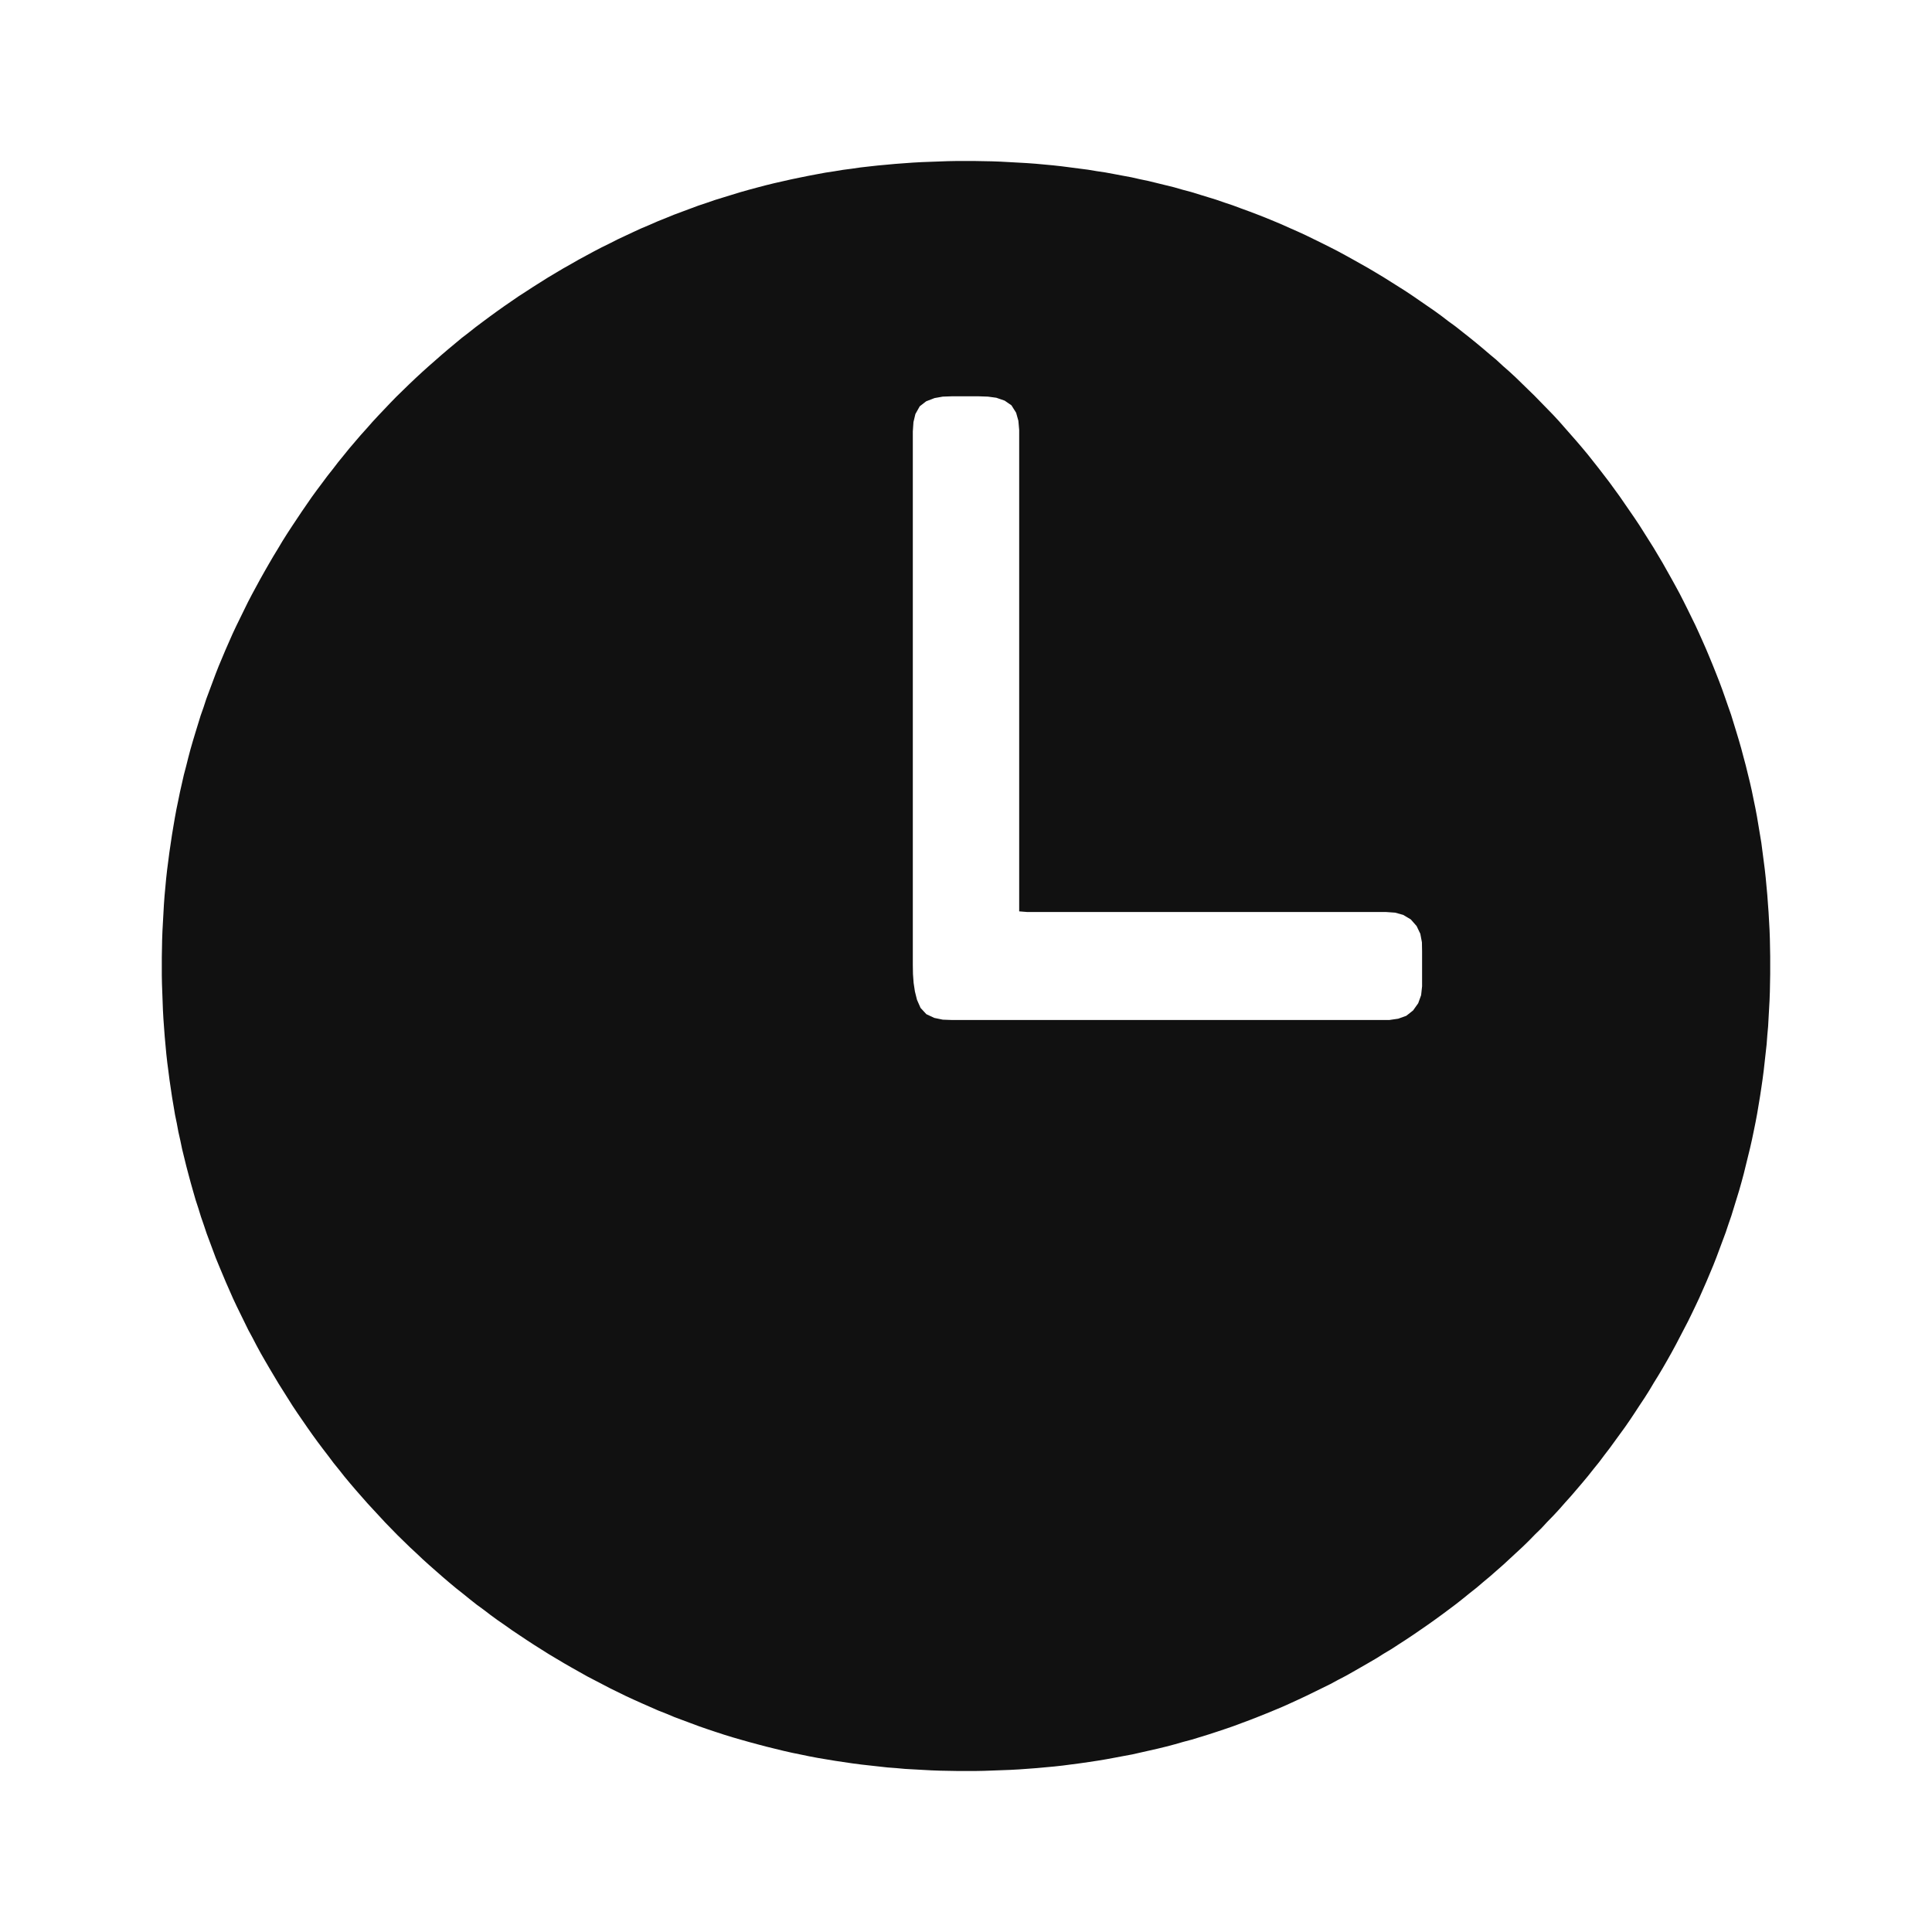
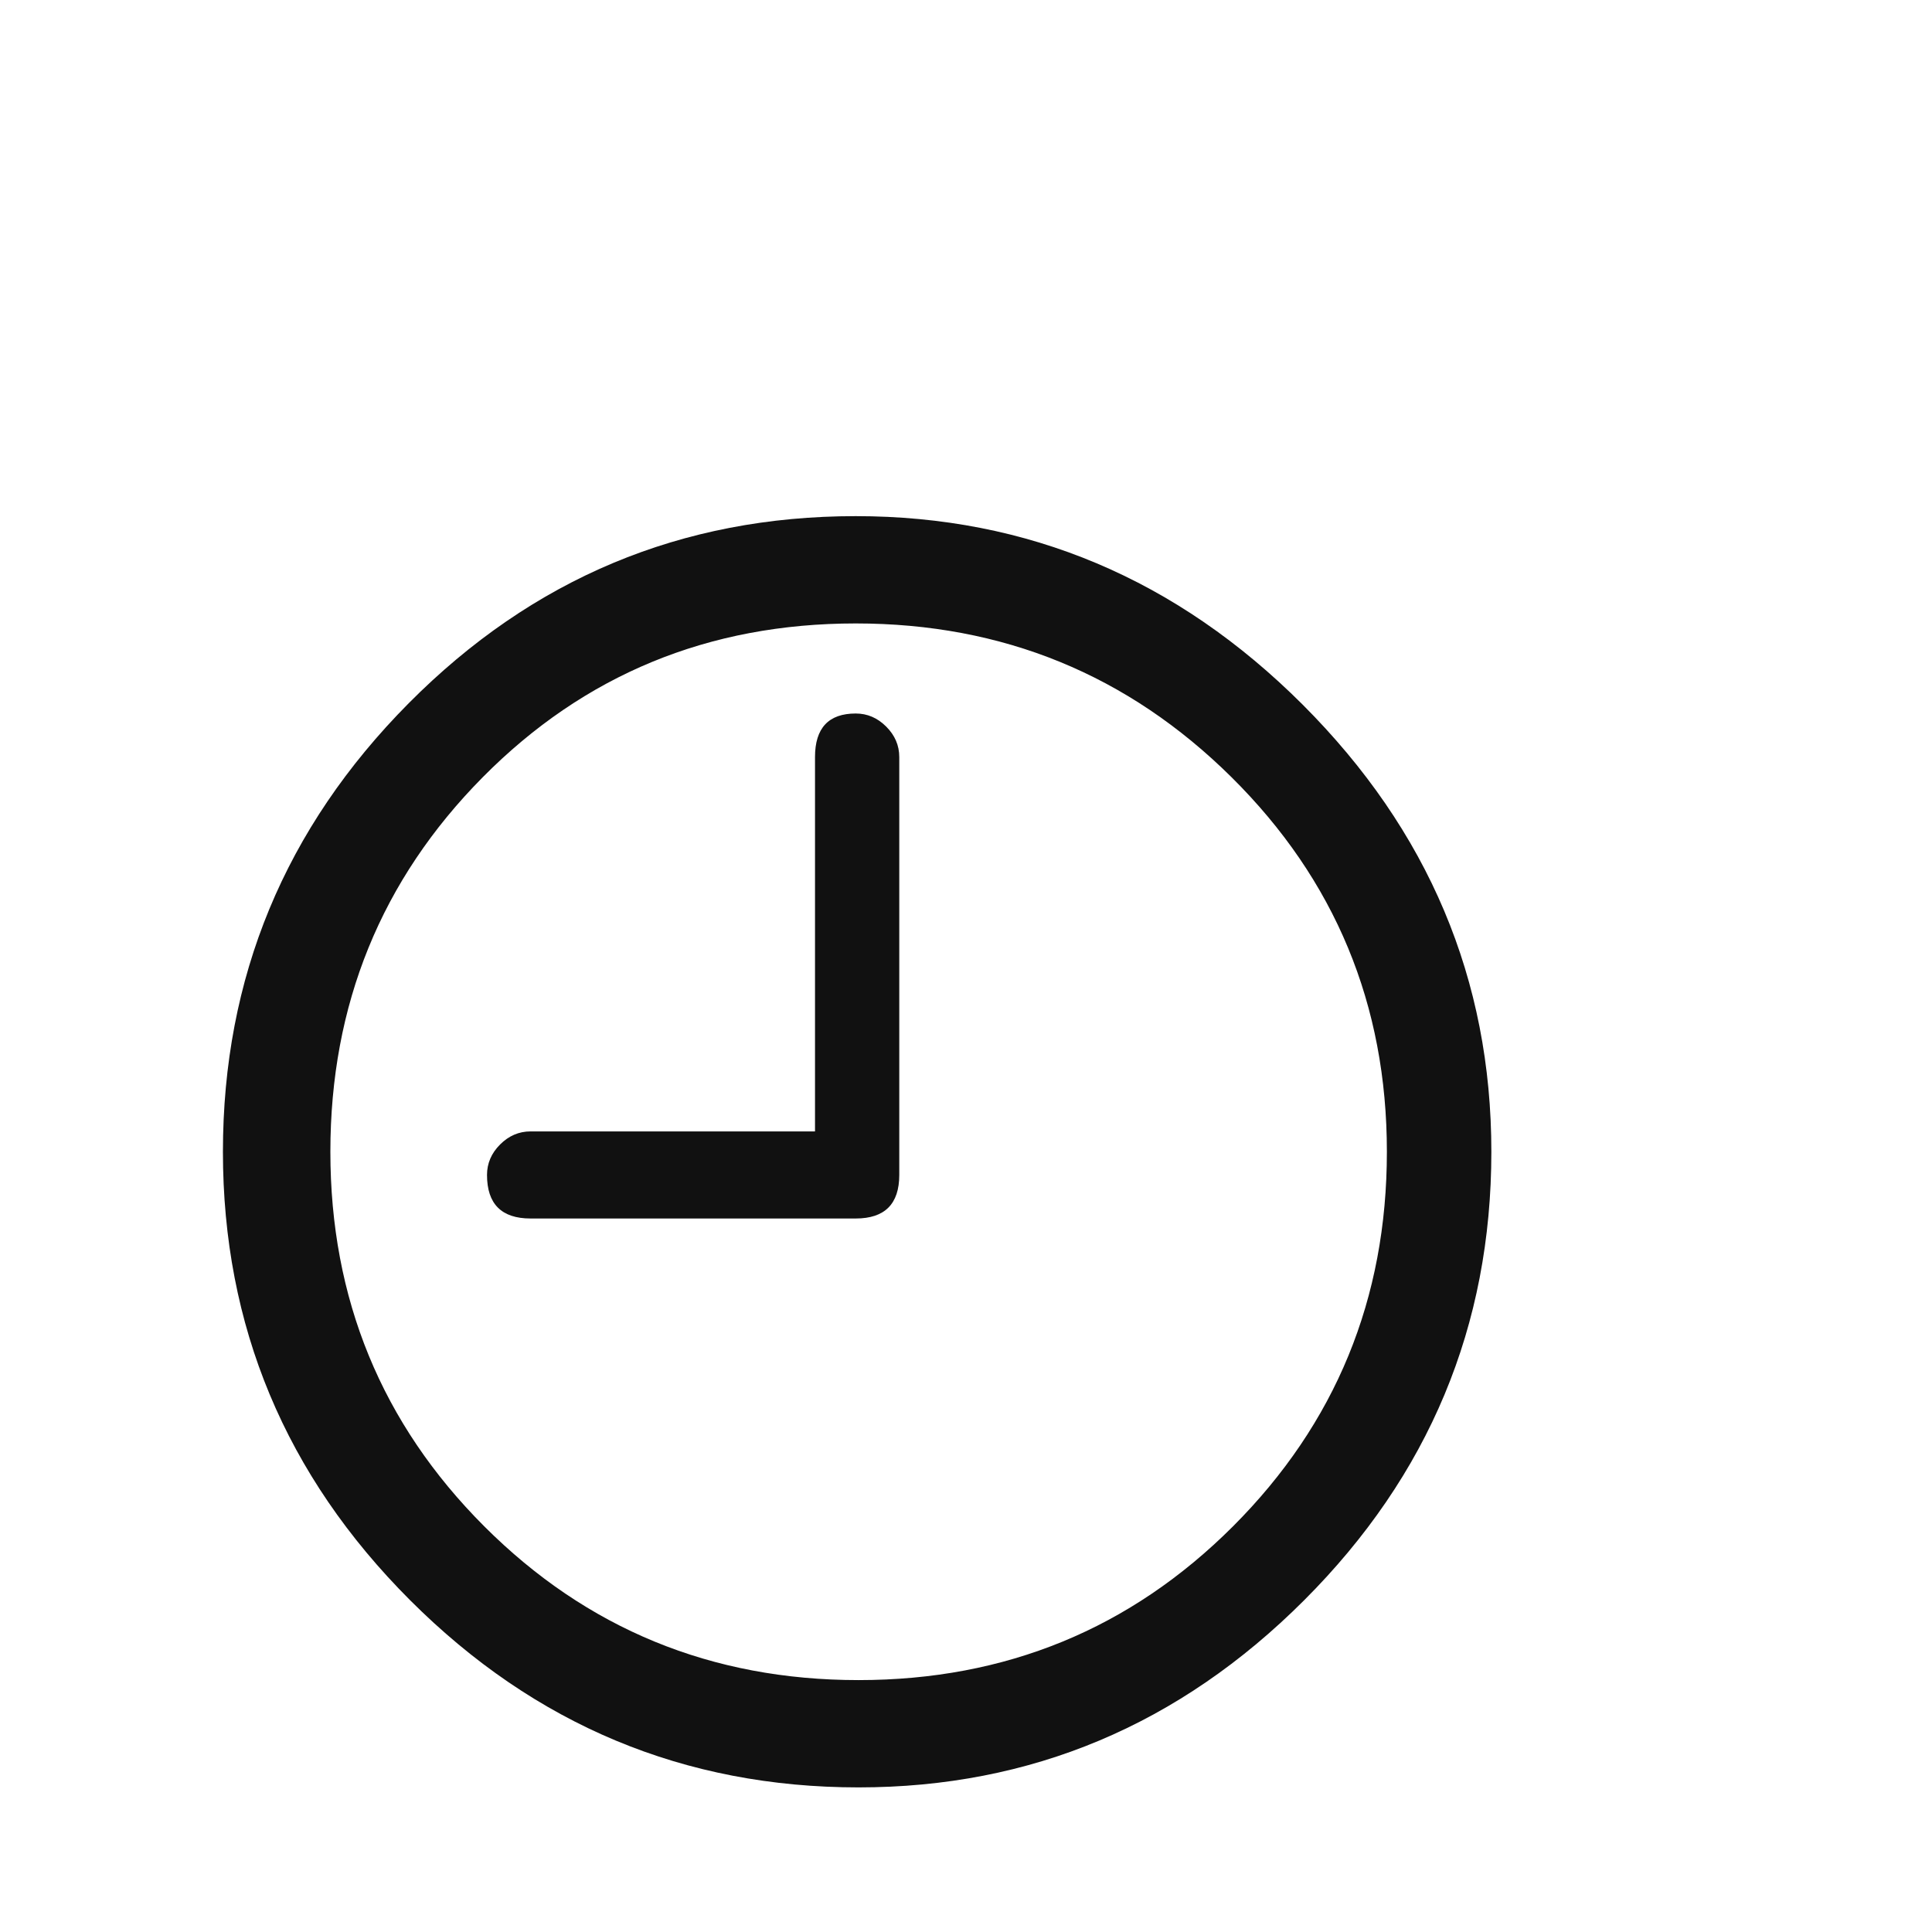
- <svg xmlns="http://www.w3.org/2000/svg" width="22.0" height="22.0" viewBox="0 0 1198.8 1198.8">
-   <path d="M1098.4 599.9L1098.4 605.4L1098.3 610.9L1098.2 616.3L1098.0 621.8L1097.7 627.2L1097.4 632.6L1097.0 638.0L1096.6 643.5L1096.1 648.9L1095.6 654.3L1095.0 659.7L1094.3 665.1L1093.6 670.5L1092.9 675.9L1092.0 681.3L1091.1 686.7L1090.2 692.1L1089.2 697.4L1088.1 702.7L1087.0 708.1L1085.8 713.4L1084.5 718.7L1083.2 724.0L1081.8 729.2L1080.4 734.5L1078.9 739.7L1077.3 745.0L1075.7 750.2L1074.1 755.4L1072.3 760.5L1070.5 765.7L1068.7 770.8L1066.8 775.9L1064.8 781.0L1062.8 786.0L1060.7 791.1L1058.6 796.1L1056.4 801.1L1054.2 806.0L1051.9 811.0L1049.5 815.9L1047.1 820.8L1044.7 825.6L1042.2 830.5L1039.6 835.3L1037.0 840.0L1034.3 844.8L1031.6 849.6L1028.8 854.3L1026.0 859.0L1023.1 863.6L1020.2 868.2L1017.3 872.8L1014.3 877.3L1011.2 881.8L1008.1 886.3L1005.0 890.8L1001.8 895.2L998.6 899.6L995.3 903.9L992.0 908.2L988.6 912.5L985.2 916.8L981.7 921.0L978.2 925.1L974.6 929.2L971.0 933.3L967.4 937.4L963.7 941.4L959.9 945.3L956.1 949.2L952.3 953.1L948.4 956.9L944.5 960.7L940.6 964.5L936.6 968.2L932.5 971.8L928.5 975.5L924.3 979.0L920.2 982.5L916.0 986.0L911.8 989.4L907.5 992.8L903.2 996.2L898.8 999.4L894.5 1002.7L890.1 1005.9L885.6 1009.0L881.1 1012.1L876.6 1015.2L872.1 1018.2L867.5 1021.1L862.9 1024.0L858.3 1026.9L853.6 1029.7L848.9 1032.5L844.1 1035.2L839.3 1037.9L834.6 1040.5L829.8 1043.1L824.9 1045.6L820.1 1048.0L815.2 1050.4L810.3 1052.8L805.3 1055.1L800.3 1057.3L795.4 1059.5L790.4 1061.6L785.3 1063.7L780.2 1065.7L775.2 1067.6L770.0 1069.5L764.9 1071.4L759.8 1073.1L754.6 1074.9L749.4 1076.5L744.2 1078.1L739.0 1079.7L733.7 1081.1L728.5 1082.6L723.2 1083.9L717.9 1085.2L712.6 1086.5L707.3 1087.6L702.0 1088.8L696.6 1089.8L691.3 1090.8L685.9 1091.8L680.5 1092.6L675.1 1093.5L669.7 1094.2L664.3 1094.9L658.9 1095.6L653.5 1096.2L648.1 1096.7L642.7 1097.2L637.2 1097.6L631.8 1097.9L626.4 1098.2L620.9 1098.5L615.5 1098.7L610.1 1098.8L604.6 1098.9L599.1 1098.9L593.6 1098.9L588.1 1098.8L582.7 1098.6L577.2 1098.4L571.8 1098.2L566.4 1097.9L560.9 1097.5L555.5 1097.1L550.1 1096.6L544.6 1096.1L539.2 1095.5L533.9 1094.9L528.4 1094.1L523.0 1093.4L517.6 1092.5L512.3 1091.7L506.9 1090.7L501.6 1089.7L496.2 1088.6L490.9 1087.5L485.6 1086.3L480.3 1085.1L475.0 1083.8L469.7 1082.4L464.5 1081.0L459.2 1079.5L454.0 1077.9L448.8 1076.3L443.6 1074.7L438.4 1072.9L433.3 1071.2L428.2 1069.3L423.1 1067.4L418.0 1065.5L412.9 1063.4L407.9 1061.4L402.9 1059.2L397.9 1057.1L392.9 1054.8L388.0 1052.5L383.1 1050.2L378.2 1047.7L373.3 1045.3L368.5 1042.8L363.7 1040.2L358.9 1037.6L354.2 1034.9L349.4 1032.2L344.7 1029.4L340.0 1026.6L335.4 1023.7L330.8 1020.8L326.2 1017.8L321.7 1014.9L317.2 1011.8L312.7 1008.7L308.2 1005.5L303.8 1002.3L299.5 999.1L295.1 995.8L290.8 992.4L286.5 989.1L282.3 985.6L278.1 982.1L274.0 978.6L269.9 975.0L265.8 971.4L261.8 967.8L257.8 964.1L253.8 960.3L249.9 956.5L246.0 952.7L242.2 948.8L238.5 944.9L234.7 940.9L231.0 936.9L227.4 932.8L223.8 928.8L220.2 924.6L216.7 920.5L213.3 916.3L209.8 912.0L206.5 907.7L203.1 903.4L199.9 899.1L196.6 894.7L193.4 890.3L190.3 885.8L187.2 881.3L184.2 876.8L181.2 872.3L178.2 867.7L175.3 863.1L172.5 858.4L169.7 853.8L166.9 849.0L164.2 844.3L161.5 839.5L158.9 834.7L156.3 829.9L153.8 825.1L151.4 820.2L149.0 815.3L146.6 810.4L144.3 805.5L142.1 800.5L139.9 795.5L137.8 790.5L135.7 785.5L133.7 780.4L131.8 775.3L129.9 770.2L128.0 765.1L126.3 759.9L124.5 754.8L122.9 749.6L121.3 744.4L119.7 739.1L118.2 733.9L116.8 728.6L115.5 723.4L114.1 718.1L112.9 712.8L111.7 707.5L110.6 702.1L109.5 696.8L108.5 691.4L107.6 686.1L106.7 680.7L105.9 675.3L105.1 669.9L104.4 664.5L103.7 659.1L103.1 653.7L102.6 648.3L102.1 642.9L101.7 637.4L101.4 632.0L101.1 626.6L100.8 621.1L100.6 615.7L100.5 610.2L100.4 604.8L100.4 599.3L100.4 593.8L100.5 588.3L100.7 582.9L100.9 577.4L101.1 572.0L101.4 566.6L101.8 561.1L102.2 555.7L102.7 550.2L103.2 544.8L103.8 539.4L104.5 534.1L105.2 528.6L106.0 523.2L106.8 517.8L107.7 512.5L108.6 507.1L109.7 501.8L110.7 496.4L111.9 491.1L113.0 485.8L114.3 480.5L115.6 475.2L117.0 469.9L118.4 464.7L119.9 459.4L121.4 454.2L123.1 449.0L124.7 443.8L126.5 438.6L128.2 433.5L130.1 428.4L132.0 423.3L133.9 418.2L136.0 413.1L138.1 408.1L140.2 403.1L142.4 398.1L144.6 393.1L146.9 388.2L149.3 383.3L151.7 378.4L154.1 373.5L156.7 368.7L159.2 363.9L161.8 359.1L164.5 354.4L167.3 349.6L170.1 344.9L172.9 340.2L175.8 335.6L178.7 331.0L181.6 326.4L184.6 321.9L187.7 317.4L190.8 312.9L193.9 308.5L197.1 304.1L200.4 299.7L203.7 295.4L207.0 291.0L210.4 286.8L213.8 282.5L217.3 278.3L220.8 274.2L224.4 270.1L228.0 266.0L231.7 262.0L235.4 258.0L239.1 254.0L242.9 250.1L246.7 246.2L250.6 242.4L254.5 238.6L258.5 234.9L262.4 231.2L266.5 227.5L270.6 223.9L274.7 220.3L278.8 216.8L283.0 213.3L287.3 209.9L291.5 206.5L295.8 203.1L300.2 199.9L304.5 196.6L308.9 193.4L313.4 190.3L317.9 187.1L322.4 184.1L326.9 181.1L331.5 178.1L336.1 175.2L340.7 172.3L345.4 169.5L350.1 166.7L354.8 164.0L359.6 161.3L364.4 158.6L369.2 156.1L374.0 153.6L378.8 151.1L383.7 148.7L388.6 146.3L393.6 144.0L398.5 141.8L403.5 139.6L408.5 137.4L413.6 135.4L418.6 133.3L423.7 131.4L428.8 129.5L433.9 127.6L439.1 125.8L444.2 124.1L449.4 122.4L454.6 120.8L459.8 119.3L465.1 117.8L470.3 116.4L475.6 115.0L480.9 113.7L486.2 112.4L491.5 111.2L496.9 110.1L502.2 109.0L507.5 108.0L512.9 107.1L518.3 106.2L523.7 105.4L529.1 104.6L534.5 103.9L539.9 103.3L545.3 102.7L550.7 102.1L556.1 101.7L561.6 101.2L567.0 100.9L572.4 100.6L577.9 100.3L583.3 100.1L588.7 100.0L594.2 99.9L599.7 99.9L605.2 99.9L610.7 100.0L616.1 100.2L621.6 100.4L627.0 100.6L632.4 100.9L637.9 101.3L643.3 101.7L648.7 102.2L654.2 102.7L659.6 103.3L664.9 104.0L670.3 104.7L675.8 105.5L681.1 106.3L686.5 107.2L691.9 108.2L697.2 109.2L702.6 110.2L707.9 111.4L713.2 112.6L718.5 113.8L723.8 115.1L729.1 116.5L734.3 118.0L739.6 119.4L744.8 121.0L750.0 122.6L755.2 124.3L760.3 126.0L765.5 127.8L770.6 129.7L775.7 131.6L780.8 133.6L785.8 135.6L790.9 137.7L795.9 139.8L800.8 142.0L805.8 144.3L810.7 146.6L815.6 149.0L820.5 151.4L825.4 153.8L830.2 156.4L835.0 158.9L839.8 161.6L844.5 164.3L849.2 167.0L854.0 169.8L858.6 172.7L863.3 175.5L867.9 178.5L872.4 181.4L876.9 184.4L881.4 187.5L885.9 190.6L890.4 193.8L894.8 197.0L899.1 200.2L903.5 203.5L907.8 206.9L912.0 210.3L916.3 213.7L920.4 217.2L924.6 220.7L928.7 224.3L932.8 227.9L936.8 231.6L940.8 235.3L944.8 239.0L948.7 242.8L952.5 246.7L956.4 250.5L960.1 254.5L963.9 258.4L967.6 262.4L971.2 266.5L974.8 270.5L978.4 274.7L981.9 278.8L985.4 283.0L988.8 287.3L992.2 291.5L995.5 295.9L998.8 300.2L1002.0 304.6L1005.2 309.0L1008.4 313.4L1011.5 317.9L1014.5 322.4L1017.5 327.0L1020.5 331.5L1023.4 336.1L1026.2 340.8L1029.1 345.5L1031.9 350.2L1034.6 354.9L1037.3 359.7L1039.9 364.5L1042.4 369.3L1044.9 374.1L1047.4 378.9L1049.8 383.8L1052.2 388.8L1054.5 393.7L1056.7 398.7L1058.9 403.7L1061.0 408.7L1063.1 413.7L1065.1 418.8L1067.0 423.9L1068.9 429.0L1070.8 434.1L1072.5 439.2L1074.3 444.4L1075.9 449.6L1077.5 454.8L1079.1 460.0L1080.6 465.3L1082.0 470.5L1083.3 475.8L1084.6 481.1L1085.9 486.4L1087.1 491.7L1088.2 497.0L1089.3 502.4L1090.3 507.7L1091.2 513.1L1092.1 518.5L1092.9 523.8L1093.7 529.3L1094.4 534.7L1095.0 540.1L1095.6 545.5L1096.2 550.9L1096.6 556.3L1097.1 561.8L1097.4 567.2L1097.7 572.6L1098.0 578.0L1098.2 583.5L1098.3 588.9L1098.4 594.4L1098.4 599.9ZM566.4 599.9L566.4 605.3L566.4 610.8L566.4 616.2L566.4 621.6L566.4 627.0L566.4 632.5L566.4 637.9L566.4 643.3L566.4 648.8L566.4 654.2L566.4 659.6L566.4 665.0L566.4 670.5L566.4 675.9L566.4 681.3L566.4 686.8L566.4 692.2L566.4 697.6L566.4 703.0L566.4 708.5L566.4 713.9L566.4 719.3L566.4 724.8L566.4 730.2L566.4 735.6L566.4 741.0L566.4 746.5L566.4 751.9L566.4 757.3L566.4 762.8L566.4 768.2L566.4 773.6L566.4 779.1L566.4 784.5L566.4 789.9L566.4 795.3L566.4 800.8L566.4 806.2L566.4 811.6L566.4 817.1L566.4 822.5L566.4 827.9L566.4 833.3L566.4 838.8L566.4 844.2L566.4 849.6L566.4 855.1L566.4 860.5L566.4 865.9L566.4 871.3L566.4 876.8L566.4 882.2L566.4 887.6L566.4 893.1L566.4 898.5L566.4 903.9L566.4 909.3L566.4 914.8L566.4 920.2L566.4 925.6L566.4 931.1L566.8 936.9L568.0 941.9L570.7 946.7L574.7 949.8L579.9 951.8L585.0 952.7L590.8 952.9L596.3 952.9L601.7 952.9L607.1 952.9L613.0 952.7L618.2 952.0L623.4 950.2L627.6 947.3L630.5 942.7L631.9 937.7L632.4 932.0L632.4 926.5L632.4 921.0L632.4 915.6L632.4 910.2L632.4 904.7L632.4 899.3L632.4 893.9L632.4 888.5L632.4 883.0L632.4 877.6L632.4 872.2L632.4 866.7L632.4 861.3L632.4 855.9L632.4 850.5L632.4 845.0L632.4 839.6L632.4 834.2L632.4 828.7L632.4 823.3L632.4 817.9L632.4 812.5L632.4 807.0L632.4 801.6L632.4 796.2L632.4 790.7L632.4 785.3L632.4 779.9L632.4 774.5L632.4 769.0L632.4 763.6L632.4 758.2L632.4 752.7L632.4 747.3L632.4 741.9L632.4 736.5L632.4 731.0L632.4 725.6L632.4 720.2L632.4 714.7L632.4 709.3L632.4 703.9L632.4 698.5L632.4 693.0L632.4 687.6L632.4 682.2L632.4 676.7L632.4 671.3L632.4 665.9L632.4 660.5L632.4 655.0L632.4 649.6L632.4 644.2L632.4 638.7L632.4 633.3L637.4 632.9L642.9 632.9L648.3 632.9L653.7 632.9L659.1 632.9L664.6 632.9L670.0 632.9L675.4 632.9L680.9 632.9L686.3 632.9L691.7 632.9L697.1 632.9L702.6 632.9L708.0 632.9L713.4 632.9L718.9 632.9L724.3 632.9L729.7 632.9L735.1 632.9L740.6 632.9L746.0 632.9L751.4 632.9L756.9 632.9L762.3 632.9L767.7 632.9L773.1 632.9L778.6 632.9L784.0 632.9L789.4 632.9L794.9 632.9L800.3 632.9L805.7 632.9L811.1 632.9L816.6 632.9L822.0 632.9L827.4 632.9L832.9 632.9L838.3 632.9L843.7 632.9L849.1 632.9L854.6 632.9L860.0 632.9L865.7 632.5L870.7 631.1L875.4 628.3L879.0 624.2L881.3 619.4L882.3 614.1L882.4 608.5L882.4 603.1L882.4 597.7L882.4 592.2L882.4 586.8L881.8 581.3L880.0 576.3L876.8 571.8L872.6 568.5L867.6 566.7L862.1 565.9L856.5 565.9L851.1 565.9L845.7 565.9L840.3 565.9L834.8 565.9L829.4 565.9L824.0 565.9L818.5 565.9L813.1 565.9L807.7 565.9L802.3 565.9L796.8 565.9L791.4 565.9L786.0 565.9L780.5 565.9L775.1 565.9L769.7 565.9L764.3 565.9L758.8 565.9L753.4 565.9L748.0 565.9L742.5 565.9L737.1 565.9L731.7 565.9L726.2 565.9L720.8 565.9L715.4 565.9L710.0 565.9L704.5 565.9L699.1 565.9L693.7 565.9L688.2 565.9L682.8 565.9L677.4 565.9L672.0 565.9L666.5 565.9L661.1 565.9L655.7 565.9L650.2 565.9L644.8 565.9L639.4 565.9L634.0 565.9L628.5 565.9L623.1 565.9L617.7 565.9L612.2 565.9L606.8 565.9L601.4 565.9L596.0 565.9L590.5 565.9L585.0 566.1L579.7 567.2L574.8 569.5L571.2 573.4L569.0 578.4L567.7 583.6L566.9 588.9L566.5 594.3L566.4 599.9Z" transform="matrix(1.0 0.0 -0.0 -1.0 0.0 1198.8)" fill="#111111" />
+ <svg xmlns="http://www.w3.org/2000/svg" width="22.0" height="22.0" viewBox="-150 -150 1300 1300">
+   <path d="M427.7 1052.7Q252.0 1052.7 126.0 926.8Q0.0 800.8 0.0 625.0Q0.0 449.2 125.0 323.2Q250.0 197.3 425.8 197.3Q599.6 197.3 726.6 324.2Q853.5 451.2 853.5 625.0Q853.5 800.8 727.5 926.8Q601.6 1052.7 427.7 1052.7ZM175.8 877.0Q279.3 980.5 427.7 980.5Q576.2 980.5 679.7 877.0Q783.2 773.4 783.2 625.0Q783.2 476.6 678.7 373.0Q574.2 269.5 425.8 269.5Q277.3 269.5 174.8 373.0Q72.3 476.6 72.3 625.0Q72.3 773.4 175.8 877.0ZM207.0 669.9Q177.7 669.9 177.7 640.6Q177.7 628.9 186.5 620.1Q195.3 611.3 207.0 611.3H398.4V359.4Q398.4 330.1 425.8 330.1Q437.5 330.1 446.3 338.9Q455.1 347.7 455.1 359.4V640.6Q455.1 669.9 425.8 669.9Z" fill="#111111" />
</svg>
